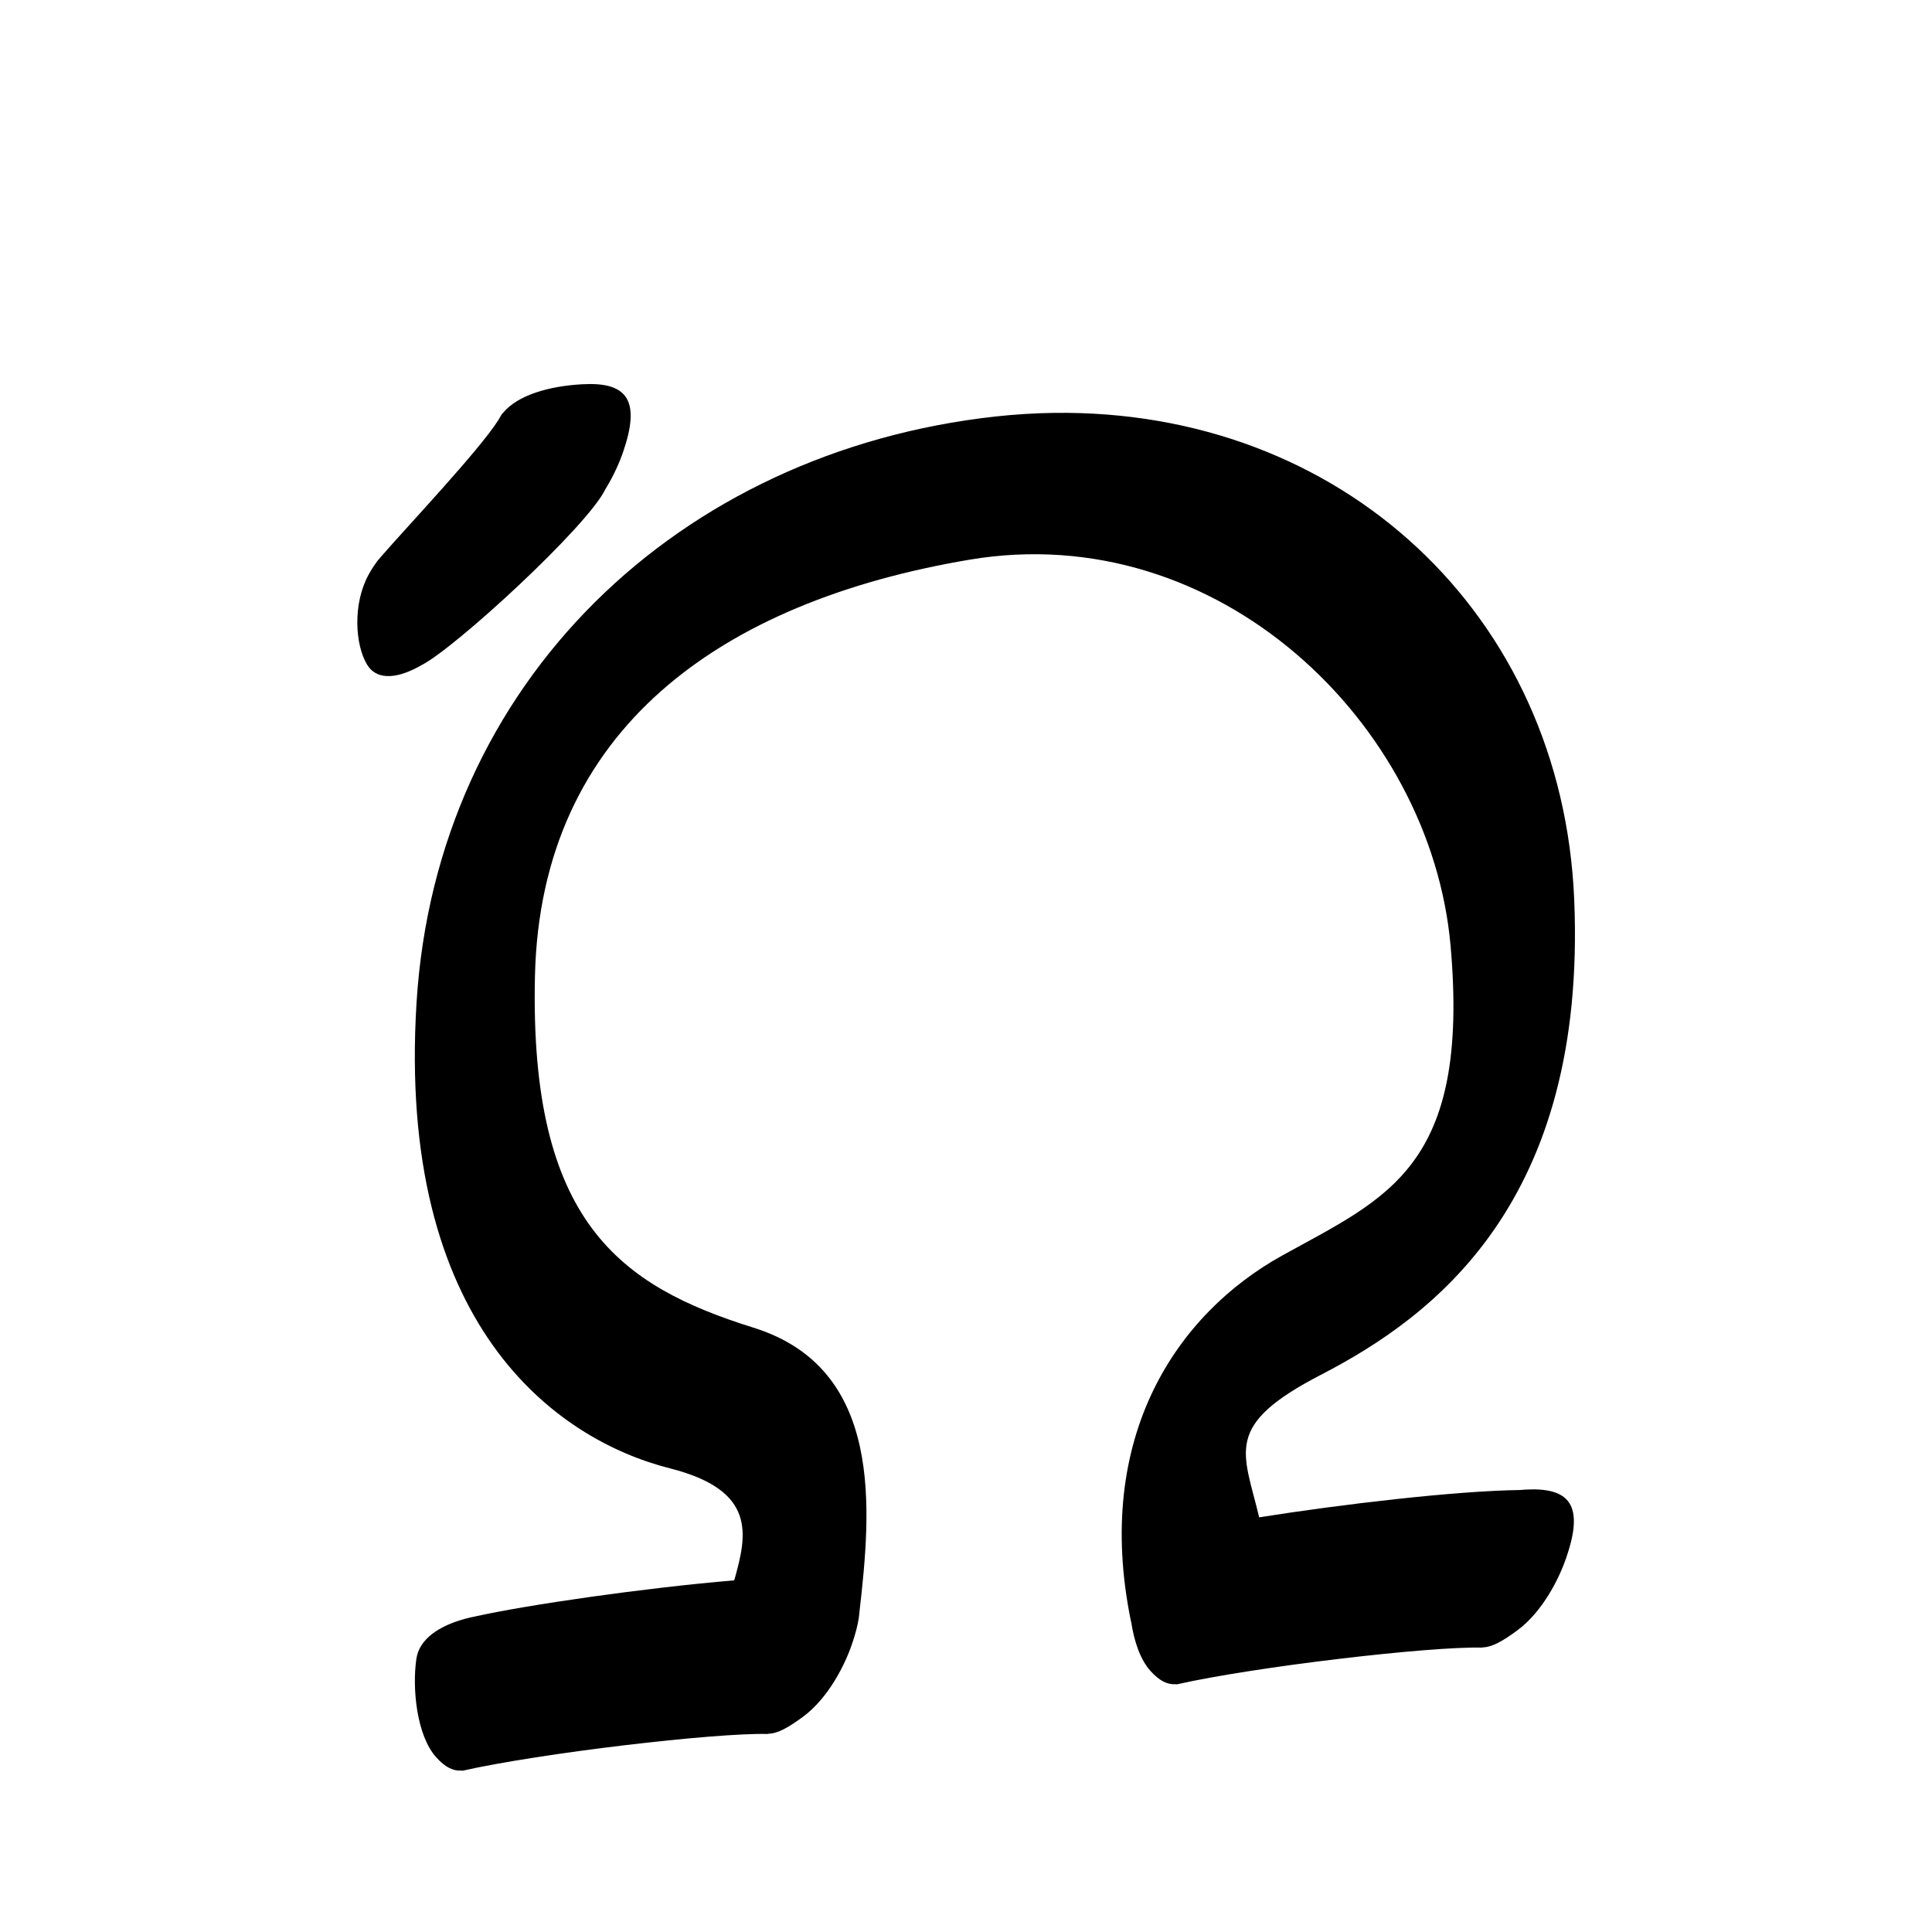
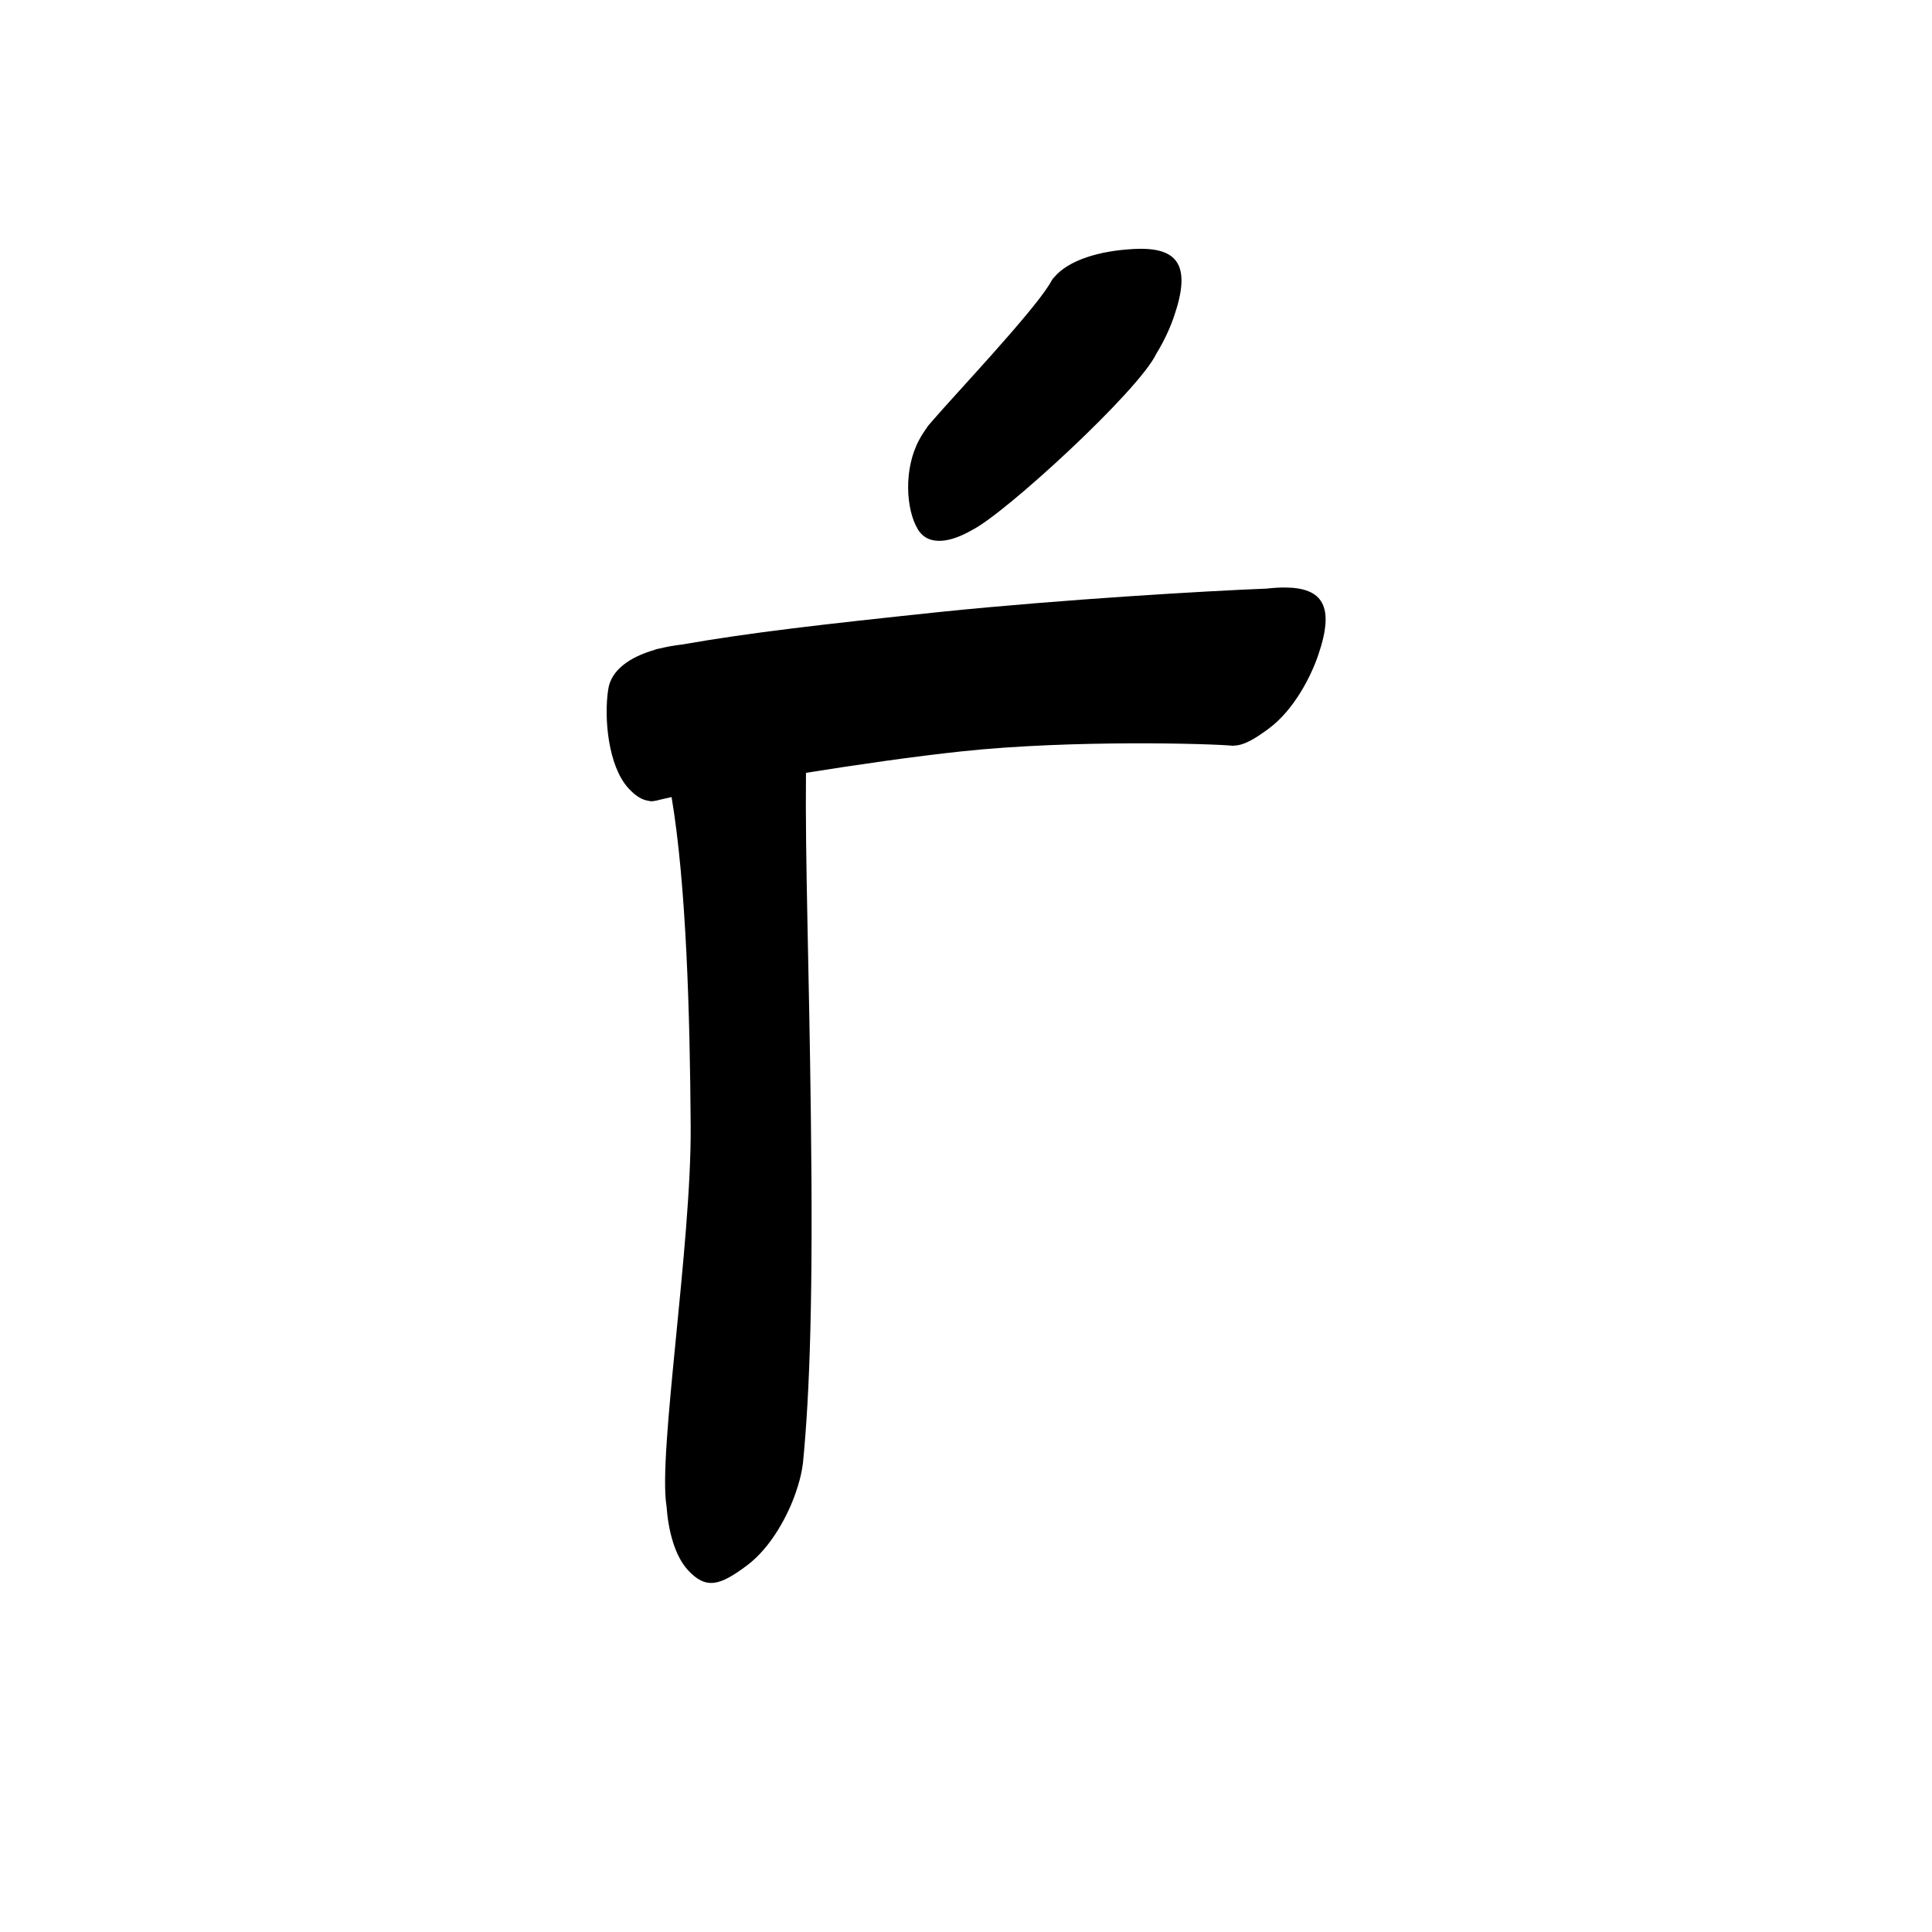
- <svg xmlns="http://www.w3.org/2000/svg" xmlns:ns1="http://xml.openoffice.org/svg/export" version="1.2" width="100mm" height="100mm" viewBox="0 0 10000 10000" preserveAspectRatio="xMidYMid" fill-rule="evenodd" stroke-width="28.222" stroke-linejoin="round" xml:space="preserve" id="svg25">
+ <svg xmlns="http://www.w3.org/2000/svg" xmlns:ns1="http://xml.openoffice.org/svg/export" version="1.2" width="100mm" height="100mm" viewBox="0 0 10000 10000" preserveAspectRatio="xMidYMid" fill-rule="evenodd" stroke-width="28.222" stroke-linejoin="round" xml:space="preserve" id="svg24">
  <defs class="ClipPathGroup" id="defs2">
    <clipPath id="presentation_clip_path_shrink" clipPathUnits="userSpaceOnUse">
      <rect x="10" y="10" width="9980" height="9980" id="rect2" />
    </clipPath>
  </defs>
  <defs class="TextShapeIndex" id="defs3">
-     <g ns1:slide="id1" ns1:id-list="id3 id4 id5 id6 id7 id8 id9 id10 id11 id12" id="g2" />
+     <g ns1:slide="id1" ns1:id-list="id3 id4 id5 id6 id7 id8 id9 id10 id11" id="g2" />
  </defs>
  <defs class="EmbeddedBulletChars" id="defs12">
    <g id="bullet-char-template-57356" transform="scale(0.0004882812,-0.0004882812)">
      <path d="M 580,1141 L 1163,571 580,0 -4,571 580,1141 Z" id="path3" />
    </g>
    <g id="bullet-char-template-57354" transform="scale(0.0004882812,-0.0004882812)">
      <path d="M 8,1128 L 1137,1128 1137,0 8,0 8,1128 Z" id="path4" />
    </g>
    <g id="bullet-char-template-10146" transform="scale(0.0004882812,-0.0004882812)">
      <path d="M 174,0 L 602,739 174,1481 1456,739 174,0 Z M 1358,739 L 309,1346 659,739 1358,739 Z" id="path5" />
    </g>
    <g id="bullet-char-template-10132" transform="scale(0.0004882812,-0.0004882812)">
      <path d="M 2015,739 L 1276,0 717,0 1260,543 174,543 174,936 1260,936 717,1481 1274,1481 2015,739 Z" id="path6" />
    </g>
    <g id="bullet-char-template-10007" transform="scale(0.0004882812,-0.0004882812)">
      <path d="M 0,-2 C -7,14 -16,27 -25,37 L 356,567 C 262,823 215,952 215,954 215,979 228,992 255,992 264,992 276,990 289,987 310,991 331,999 354,1012 L 381,999 492,748 772,1049 836,1024 860,1049 C 881,1039 901,1025 922,1006 886,937 835,863 770,784 769,783 710,716 594,584 L 774,223 C 774,196 753,168 711,139 L 727,119 C 717,90 699,76 672,76 641,76 570,178 457,381 L 164,-76 C 142,-110 111,-127 72,-127 30,-127 9,-110 8,-76 1,-67 -2,-52 -2,-32 -2,-23 -1,-13 0,-2 Z" id="path7" />
    </g>
    <g id="bullet-char-template-10004" transform="scale(0.0004882812,-0.0004882812)">
      <path d="M 285,-33 C 182,-33 111,30 74,156 52,228 41,333 41,471 41,549 55,616 82,672 116,743 169,778 240,778 293,778 328,747 346,684 L 369,508 C 377,444 397,411 428,410 L 1163,1116 C 1174,1127 1196,1133 1229,1133 1271,1133 1292,1118 1292,1087 L 1292,965 C 1292,929 1282,901 1262,881 L 442,47 C 390,-6 338,-33 285,-33 Z" id="path8" />
    </g>
    <g id="bullet-char-template-9679" transform="scale(0.0004882812,-0.0004882812)">
      <path d="M 813,0 C 632,0 489,54 383,161 276,268 223,411 223,592 223,773 276,916 383,1023 489,1130 632,1184 813,1184 992,1184 1136,1130 1245,1023 1353,916 1407,772 1407,592 1407,412 1353,268 1245,161 1136,54 992,0 813,0 Z" id="path9" />
    </g>
    <g id="bullet-char-template-8226" transform="scale(0.0004882812,-0.0004882812)">
      <path d="M 346,457 C 273,457 209,483 155,535 101,586 74,649 74,723 74,796 101,859 155,911 209,963 273,989 346,989 419,989 480,963 531,910 582,859 608,796 608,723 608,648 583,586 532,535 482,483 420,457 346,457 Z" id="path10" />
    </g>
    <g id="bullet-char-template-8211" transform="scale(0.0004882812,-0.0004882812)">
      <path d="M -4,459 L 1135,459 1135,606 -4,606 -4,459 Z" id="path11" />
    </g>
    <g id="bullet-char-template-61548" transform="scale(0.0004882812,-0.0004882812)">
      <path d="M 173,740 C 173,903 231,1043 346,1159 462,1274 601,1332 765,1332 928,1332 1067,1274 1183,1159 1299,1043 1357,903 1357,740 1357,577 1299,437 1183,322 1067,206 928,148 765,148 601,148 462,206 346,322 231,437 173,577 173,740 Z" id="path12" />
    </g>
  </defs>
-   <path id="path13" d="M 3054.801 1987.786 C 3041.782 1987.774 3028.164 1988.162 3013.976 1988.974 C 2840.855 1998.167 2680.769 2045.579 2605.836 2134.65 C 2600.665 2139.203 2596.364 2144.604 2593.02 2150.98 C 2592.496 2151.999 2591.776 2153.232 2591.211 2154.287 C 2587.357 2160.151 2583.766 2166.137 2580.618 2172.322 C 2483.534 2328.437 2092.864 2741.248 1975.538 2877.654 C 1971.146 2882.439 1966.916 2887.529 1962.671 2892.64 C 1959.781 2896.096 1954.363 2902.089 1952.025 2904.991 C 1949.906 2907.622 1948.023 2910.692 1946.186 2913.776 C 1932.432 2932.584 1919.371 2953.114 1907.015 2975.994 C 1825.015 3126.994 1837.987 3337.997 1899.987 3439.997 C 1955.53 3531.373 2073.65 3505.489 2181.055 3443.046 C 2351.273 3358.547 3040.445 2725 3132.987 2533.024 C 3133.052 2532.89 3133.078 2532.744 3133.142 2532.61 C 3176.699 2462.177 3207.789 2390.648 3226.005 2337.015 C 3313.192 2082.952 3250.072 1987.954 3054.801 1987.786 z M 5453.362 2137.131 C 5354.048 2138.541 5253.191 2144.742 5151.003 2155.992 C 3515.003 2336.992 2258.992 3528.019 2155.992 5190.019 C 2052.992 6852.019 2872.023 7449.001 3467.023 7600.001 C 3918.115 7714.48 3867.416 7942.792 3800.388 8179.862 C 3334.087 8219.292 2734.755 8305.647 2460.47 8366.466 C 2445.786 8369.417 2431.373 8372.625 2417.32 8376.233 C 2416.33 8376.474 2414.991 8376.768 2414.013 8377.008 C 2413.854 8377.048 2413.706 8377.121 2413.548 8377.163 C 2274.468 8413.611 2169.729 8482.589 2155.011 8587.021 C 2133.011 8737.021 2156.002 8982.982 2258.002 9095.982 C 2303.792 9146.493 2344.011 9167.091 2387.916 9164.402 C 2390.271 9164.707 2392.576 9165.272 2394.996 9165.022 C 2797.996 9074.022 3701.987 8968.008 3972.987 8975.008 C 3974.768 8974.904 3976.686 8974.139 3978.517 8973.767 C 4028.278 8971.916 4082.545 8940.131 4154.992 8887.003 C 4288.992 8789.003 4375.997 8611.992 4410.997 8505.992 C 4427.757 8457.334 4438.851 8414.587 4444.638 8377.111 C 4444.688 8376.718 4444.954 8376.369 4445 8375.975 C 4445.1 8375.101 4445.209 8374.111 4445.31 8373.236 C 4446.791 8363.095 4447.788 8353.44 4448.462 8344.09 C 4508.908 7815.044 4577.792 7083.848 3900.02 6871.984 C 3209.02 6655.984 2738.978 6324.976 2768.978 5049.976 C 2798.978 3774.976 3730.988 3113.981 5017.988 2896.981 C 6304.988 2679.981 7406.017 3745.017 7508.017 4894.016 C 7610.017 6043.016 7176.977 6198.983 6635.977 6498.983 C 6094.977 6798.983 5657.01 7433.976 5854.01 8392.976 C 5854.213 8394.046 5854.915 8394.816 5855.146 8395.87 C 5870.174 8494.762 5901.742 8589.996 5954.985 8648.981 C 6000.776 8699.492 6040.994 8720.09 6084.9 8717.401 C 6087.254 8717.706 6089.56 8718.27 6091.98 8718.021 C 6494.98 8627.021 7399.023 8521.006 7670.023 8528.006 C 7671.794 8527.903 7673.68 8527.135 7675.5 8526.766 C 7725.261 8524.915 7779.528 8493.129 7851.975 8440.002 C 7985.975 8342.002 8072.98 8164.991 8107.98 8058.991 C 8200.98 7788.991 8122.986 7698.02 7896.986 7710.02 C 7886.931 7710.596 7877.015 7711.463 7867.065 7712.294 C 7533.479 7716.734 6944.175 7785.898 6517.483 7853.732 C 6436.024 7511.636 6329.454 7378.523 6836.999 7116 C 7416.999 6816 8214.978 6226.98 8147.978 4653.98 C 8085.166 3179.292 6943.079 2115.974 5453.362 2137.131 z " />
+   <path id="path13" d="M 5905.789 1287.777 C 5892.771 1287.765 5879.204 1288.204 5865.017 1289.017 C 5691.695 1298.22 5531.389 1345.68 5456.566 1434.951 C 5451.538 1439.445 5447.283 1444.78 5444.009 1451.023 C 5443.555 1451.905 5442.891 1452.955 5442.407 1453.865 C 5438.497 1459.784 5434.952 1465.86 5431.761 1472.107 C 5334.778 1628.282 4942.647 2042.518 4825.959 2178.317 C 4822.308 2182.312 4818.758 2186.55 4815.21 2190.771 C 4811.798 2194.834 4805.7 2201.647 4803.014 2204.982 C 4800.722 2207.827 4798.672 2211.116 4796.71 2214.49 C 4783.142 2233.117 4770.209 2253.384 4758.004 2275.985 C 4676.004 2426.985 4688.976 2637.988 4750.976 2739.988 C 4806.519 2831.364 4924.639 2805.48 5032.044 2743.037 C 5202.262 2658.538 5891.433 2024.991 5983.976 1833.015 C 5984.041 1832.881 5984.067 1832.735 5984.131 1832.601 C 6027.688 1762.168 6058.778 1690.639 6076.993 1637.006 C 6164.181 1382.944 6101.06 1287.945 5905.789 1287.777 z M 6650.963 3040.951 C 6637.891 3040.878 6624.234 3041.235 6609.984 3041.985 C 6591.51 3043.048 6573.287 3044.713 6555.207 3046.636 C 6256.709 3058.348 5514.081 3101.191 4869.987 3166.99 C 4250.511 3232.245 3887.509 3273.712 3529.604 3336.024 C 3489.049 3340.755 3449.961 3347.736 3413.125 3357.004 C 3409.406 3357.701 3405.738 3358.318 3402.015 3359.02 C 3397.247 3359.945 3392.62 3361.67 3388.062 3363.774 C 3258.066 3401.359 3162.098 3469.128 3148.025 3568.981 C 3125.025 3718.981 3149.016 3964.994 3251.016 4077.994 C 3287.997 4118.828 3321.577 4139.989 3356.591 4145.018 C 3366.376 4147.9 3377.014 4147.95 3388.372 4145.38 C 3388.544 4145.359 3388.716 4145.298 3388.889 4145.277 C 3389.615 4145.107 3390.275 4145.212 3391.008 4145.018 C 3391.12 4144.989 3391.36 4144.944 3391.472 4144.915 C 3398.822 4143.869 3406.369 4141.993 3414.003 4139.747 C 3431.726 4135.436 3451.674 4130.806 3476.067 4125.536 C 3552.043 4577.138 3571.186 5247.445 3574.976 5831.995 C 3578.935 6442.8 3404.913 7525.675 3449.919 7795.752 C 3458.602 7919.26 3491.588 8050.362 3559.008 8124.982 C 3655.008 8230.982 3727.986 8205.017 3861.986 8106.017 C 3995.986 8008.017 4083.025 7831.007 4119.025 7725.007 C 4134.263 7680.767 4144.761 7641.435 4150.909 7606.512 C 4152.304 7598.591 4153.49 7590.928 4154.423 7583.465 C 4154.887 7579.943 4155.673 7576.542 4156.025 7572.974 C 4192.025 7206.974 4209.005 6695.012 4197.005 5777.012 C 4187.583 4990.679 4167.294 4456.686 4171.683 4000.221 C 4440.587 3957.146 4731.68 3915.327 4977.991 3889.013 C 5549.991 3828.013 6274.006 3849.023 6381.006 3860.023 C 6382.846 3860.195 6384.947 3859.515 6386.949 3859.196 C 6437.538 3858.454 6492.627 3826.232 6566.007 3772.018 C 6700.007 3673.018 6786.994 3497.008 6822.994 3391.008 C 6910.182 3137.883 6847.059 3042.05 6650.963 3040.951 z " />
</svg>
